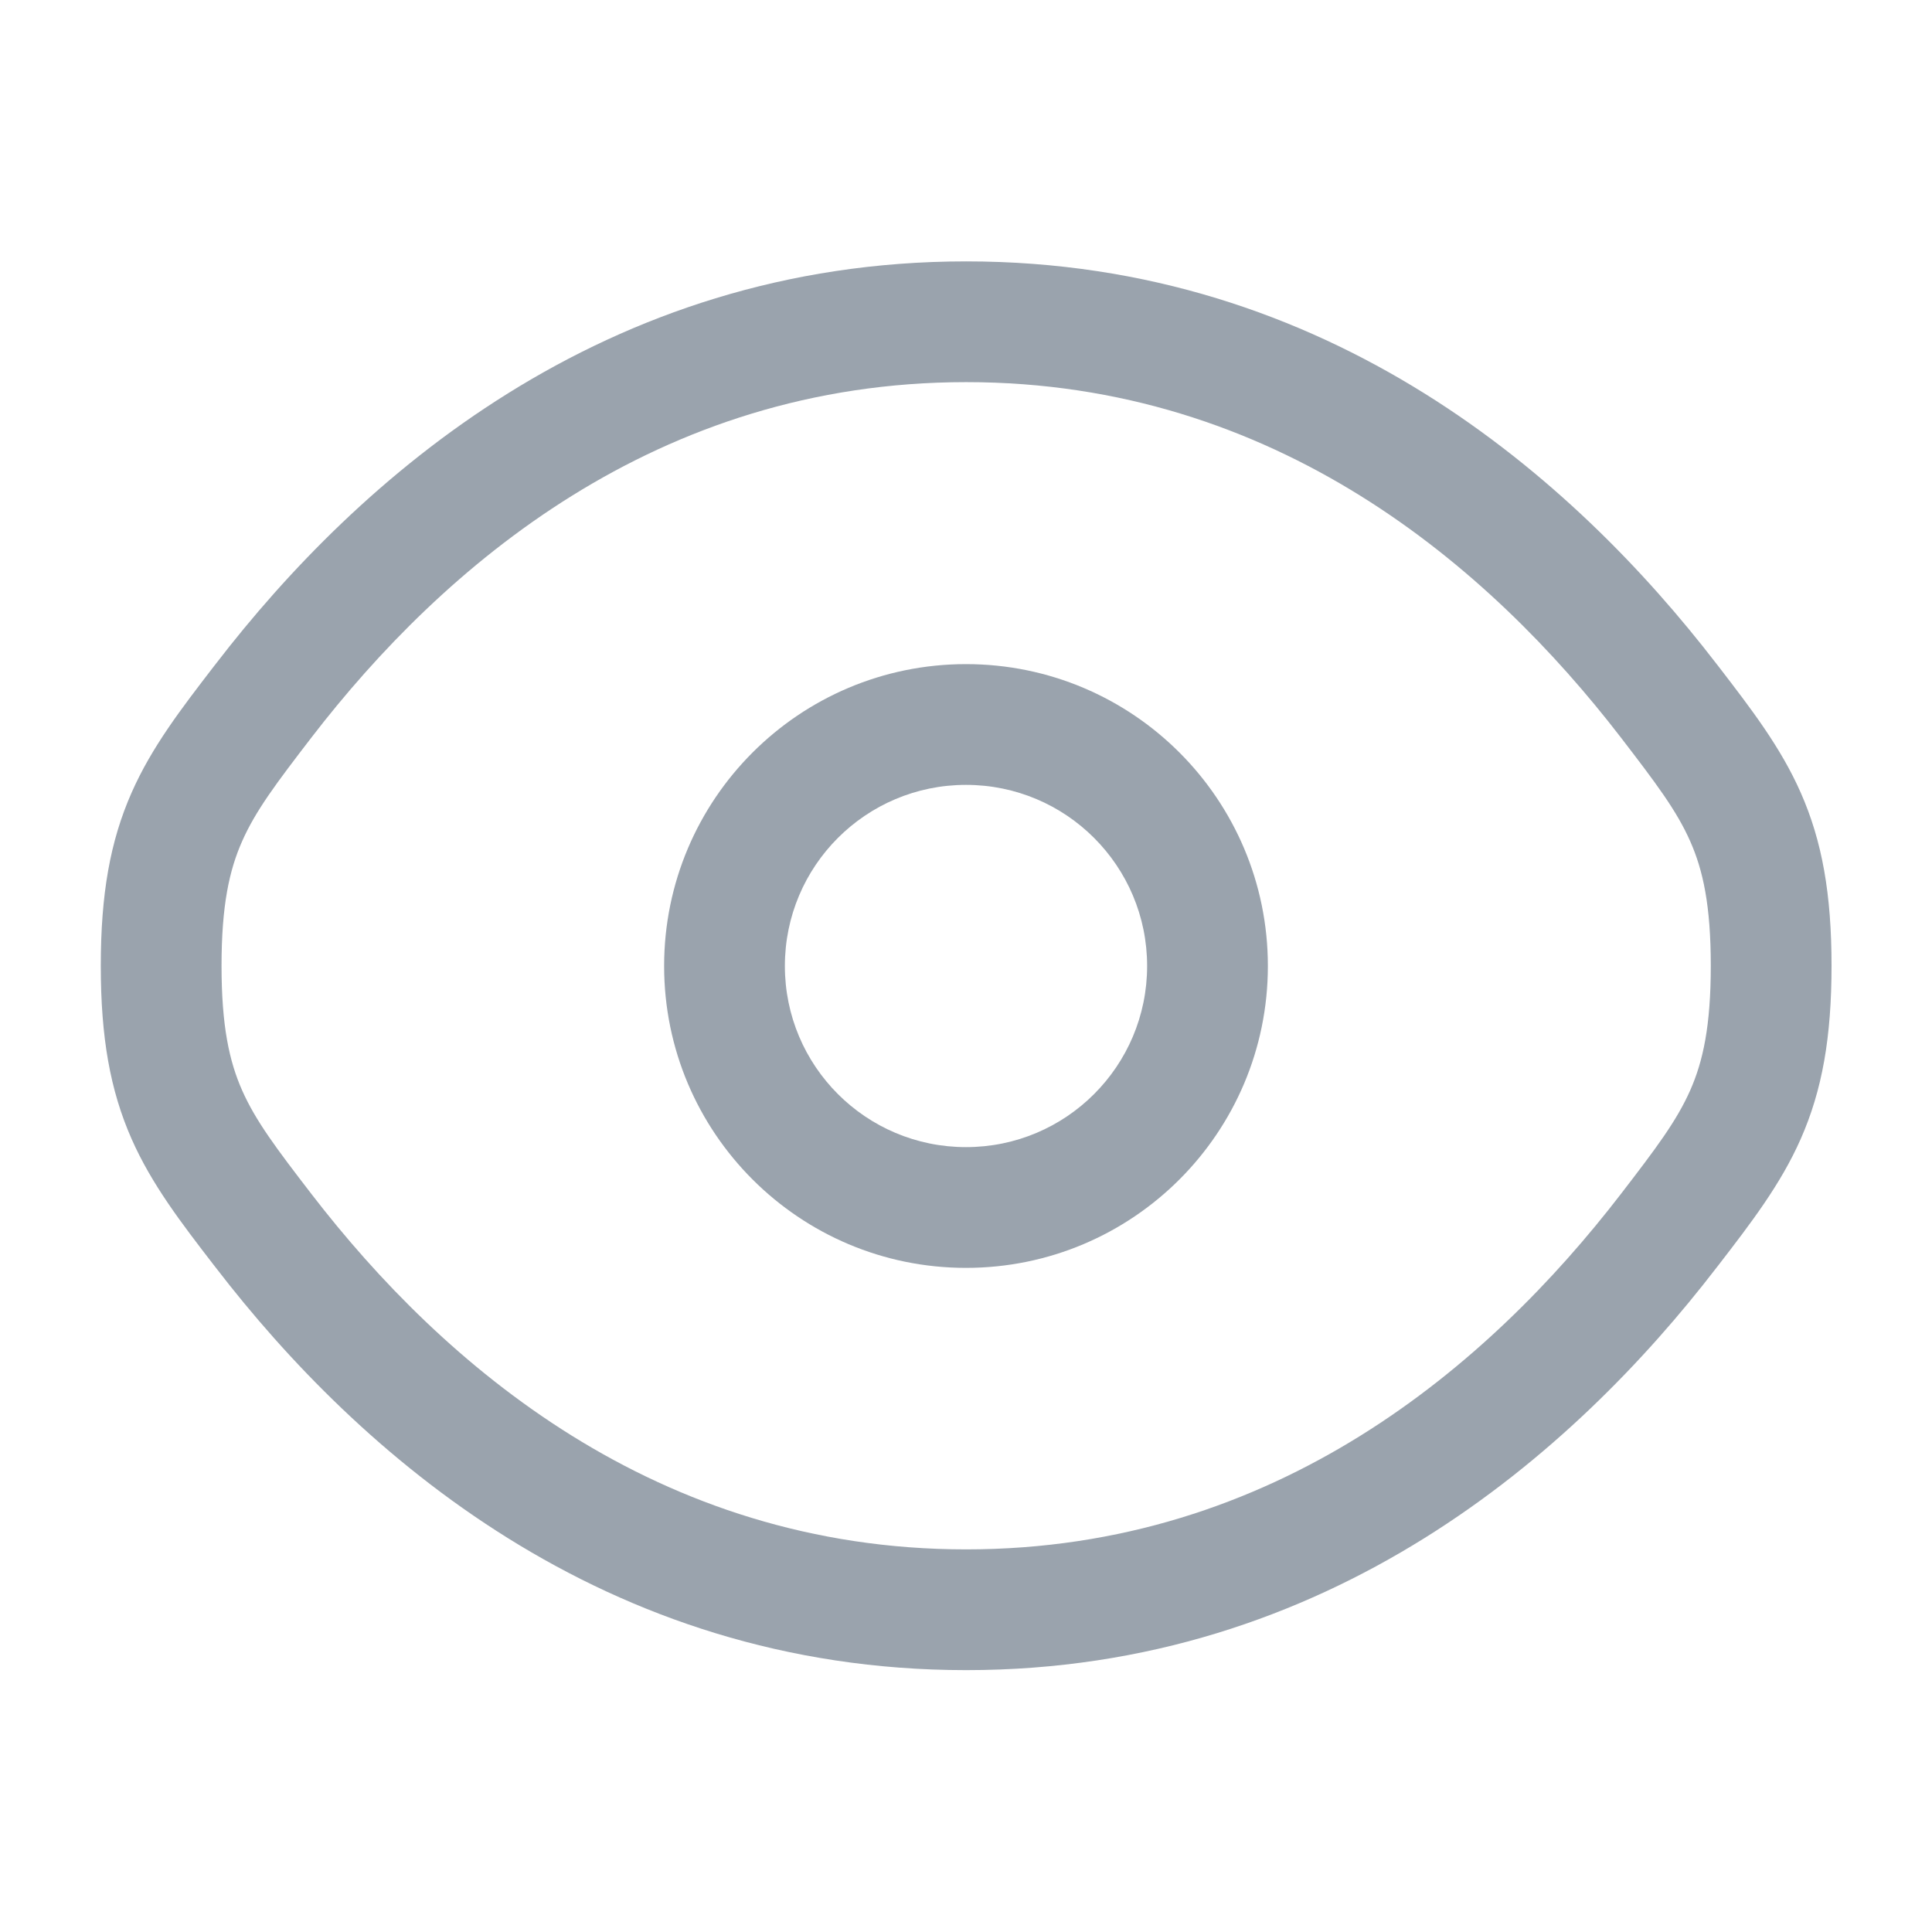
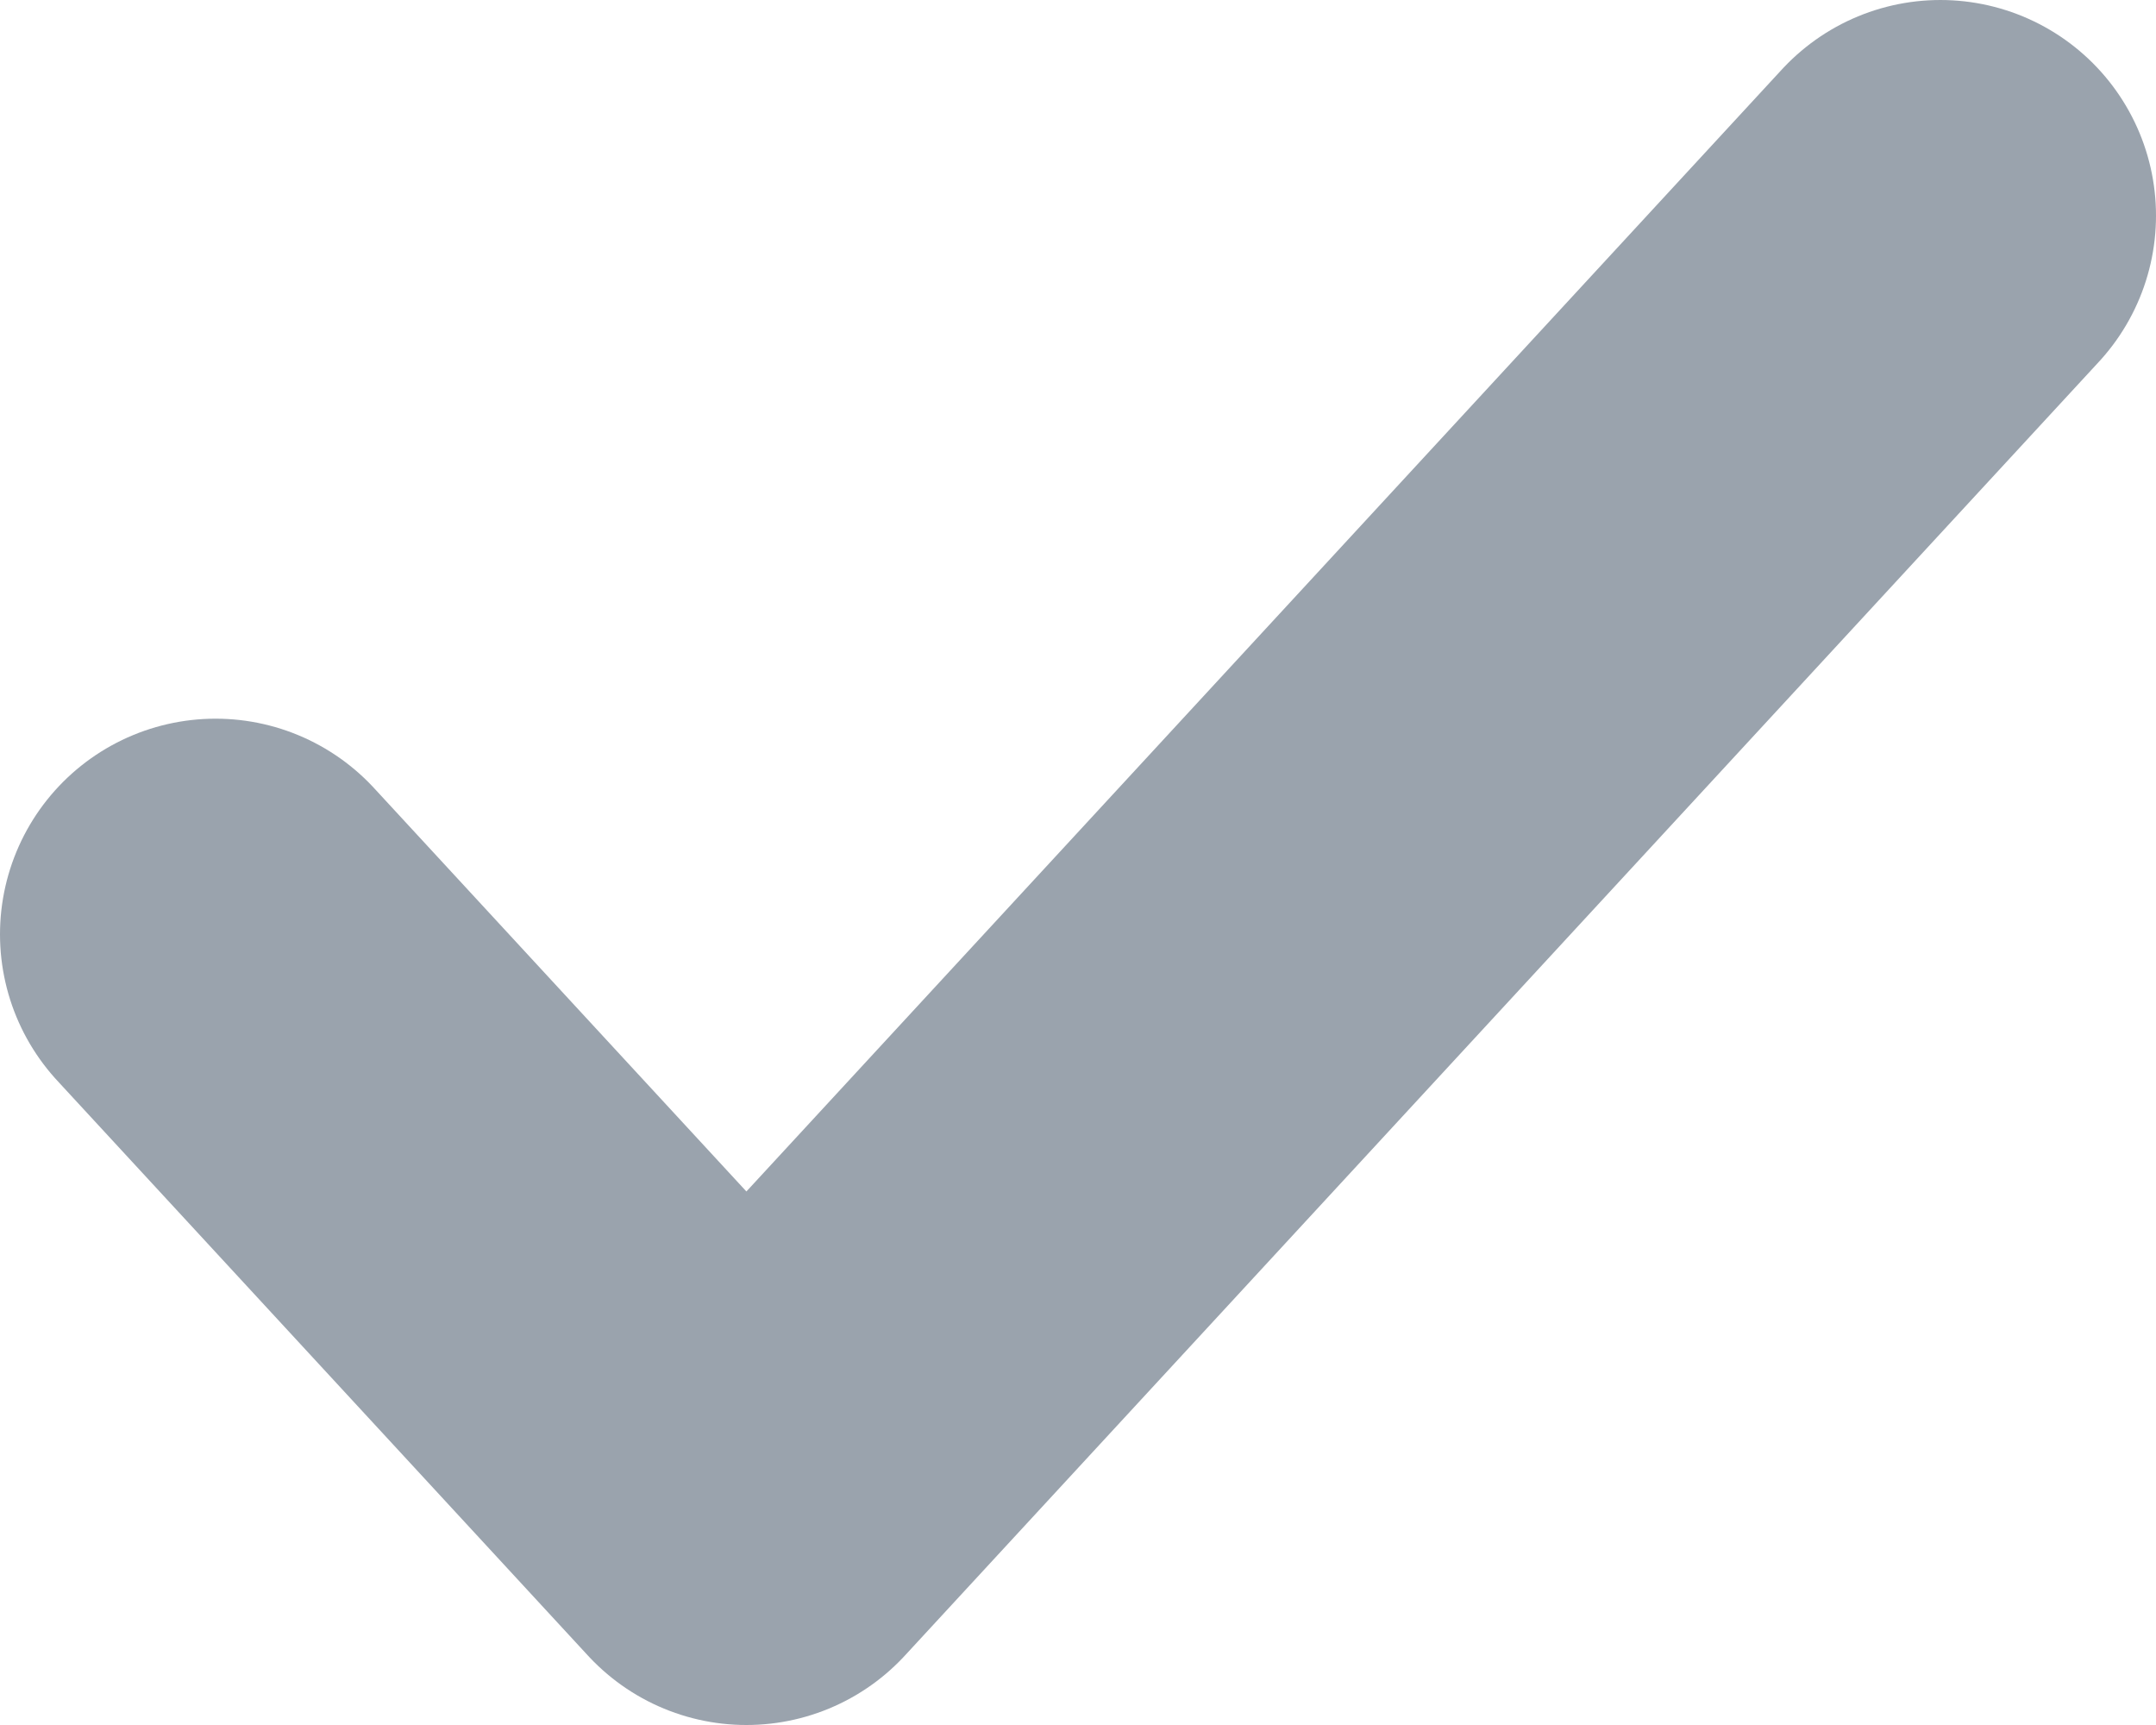
- <svg xmlns="http://www.w3.org/2000/svg" width="24" height="24" viewBox="0 0 24 24" fill="none">
-   <path fill-rule="evenodd" clip-rule="evenodd" d="M12 8.25C9.929 8.25 8.25 9.929 8.25 12C8.25 14.071 9.929 15.75 12 15.75C14.071 15.75 15.75 14.071 15.75 12C15.75 9.929 14.071 8.25 12 8.25ZM9.75 12C9.75 10.757 10.757 9.75 12 9.75C13.243 9.75 14.25 10.757 14.25 12C14.25 13.243 13.243 14.25 12 14.25C10.757 14.25 9.75 13.243 9.75 12Z" fill="#9AA3AD" />
-   <path fill-rule="evenodd" clip-rule="evenodd" d="M12.002 3.247C7.488 3.247 4.447 5.951 2.683 8.244L2.651 8.285C2.252 8.804 1.884 9.281 1.635 9.846C1.368 10.45 1.252 11.109 1.252 11.997C1.252 12.886 1.368 13.544 1.635 14.149C1.884 14.713 2.252 15.191 2.651 15.709L2.683 15.75C4.447 18.043 7.488 20.747 12.002 20.747C16.516 20.747 19.557 18.043 21.321 15.75L21.353 15.709C21.752 15.191 22.12 14.713 22.369 14.149C22.636 13.544 22.752 12.886 22.752 11.997C22.752 11.109 22.636 10.45 22.369 9.846C22.12 9.281 21.752 8.804 21.353 8.285L21.321 8.244C19.557 5.951 16.516 3.247 12.002 3.247ZM3.871 9.159C5.501 7.042 8.152 4.747 12.002 4.747C15.852 4.747 18.503 7.042 20.133 9.159C20.571 9.729 20.828 10.069 20.997 10.452C21.155 10.809 21.252 11.246 21.252 11.997C21.252 12.748 21.155 13.185 20.997 13.543C20.828 13.925 20.571 14.266 20.133 14.835C18.503 16.952 15.852 19.247 12.002 19.247C8.152 19.247 5.501 16.952 3.871 14.835C3.433 14.266 3.176 13.925 3.007 13.543C2.849 13.185 2.752 12.748 2.752 11.997C2.752 11.246 2.849 10.809 3.007 10.452C3.176 10.069 3.433 9.729 3.871 9.159Z" fill="#9AA3AD" />
+ <svg xmlns="http://www.w3.org/2000/svg" width="10" height="8" viewBox="0 0 10 8" fill="none">
+   <path d="M1 4.333L3.462 7L9 1" stroke="#9AA3AD" stroke-width="2" stroke-linecap="round" stroke-linejoin="round" />
</svg>
